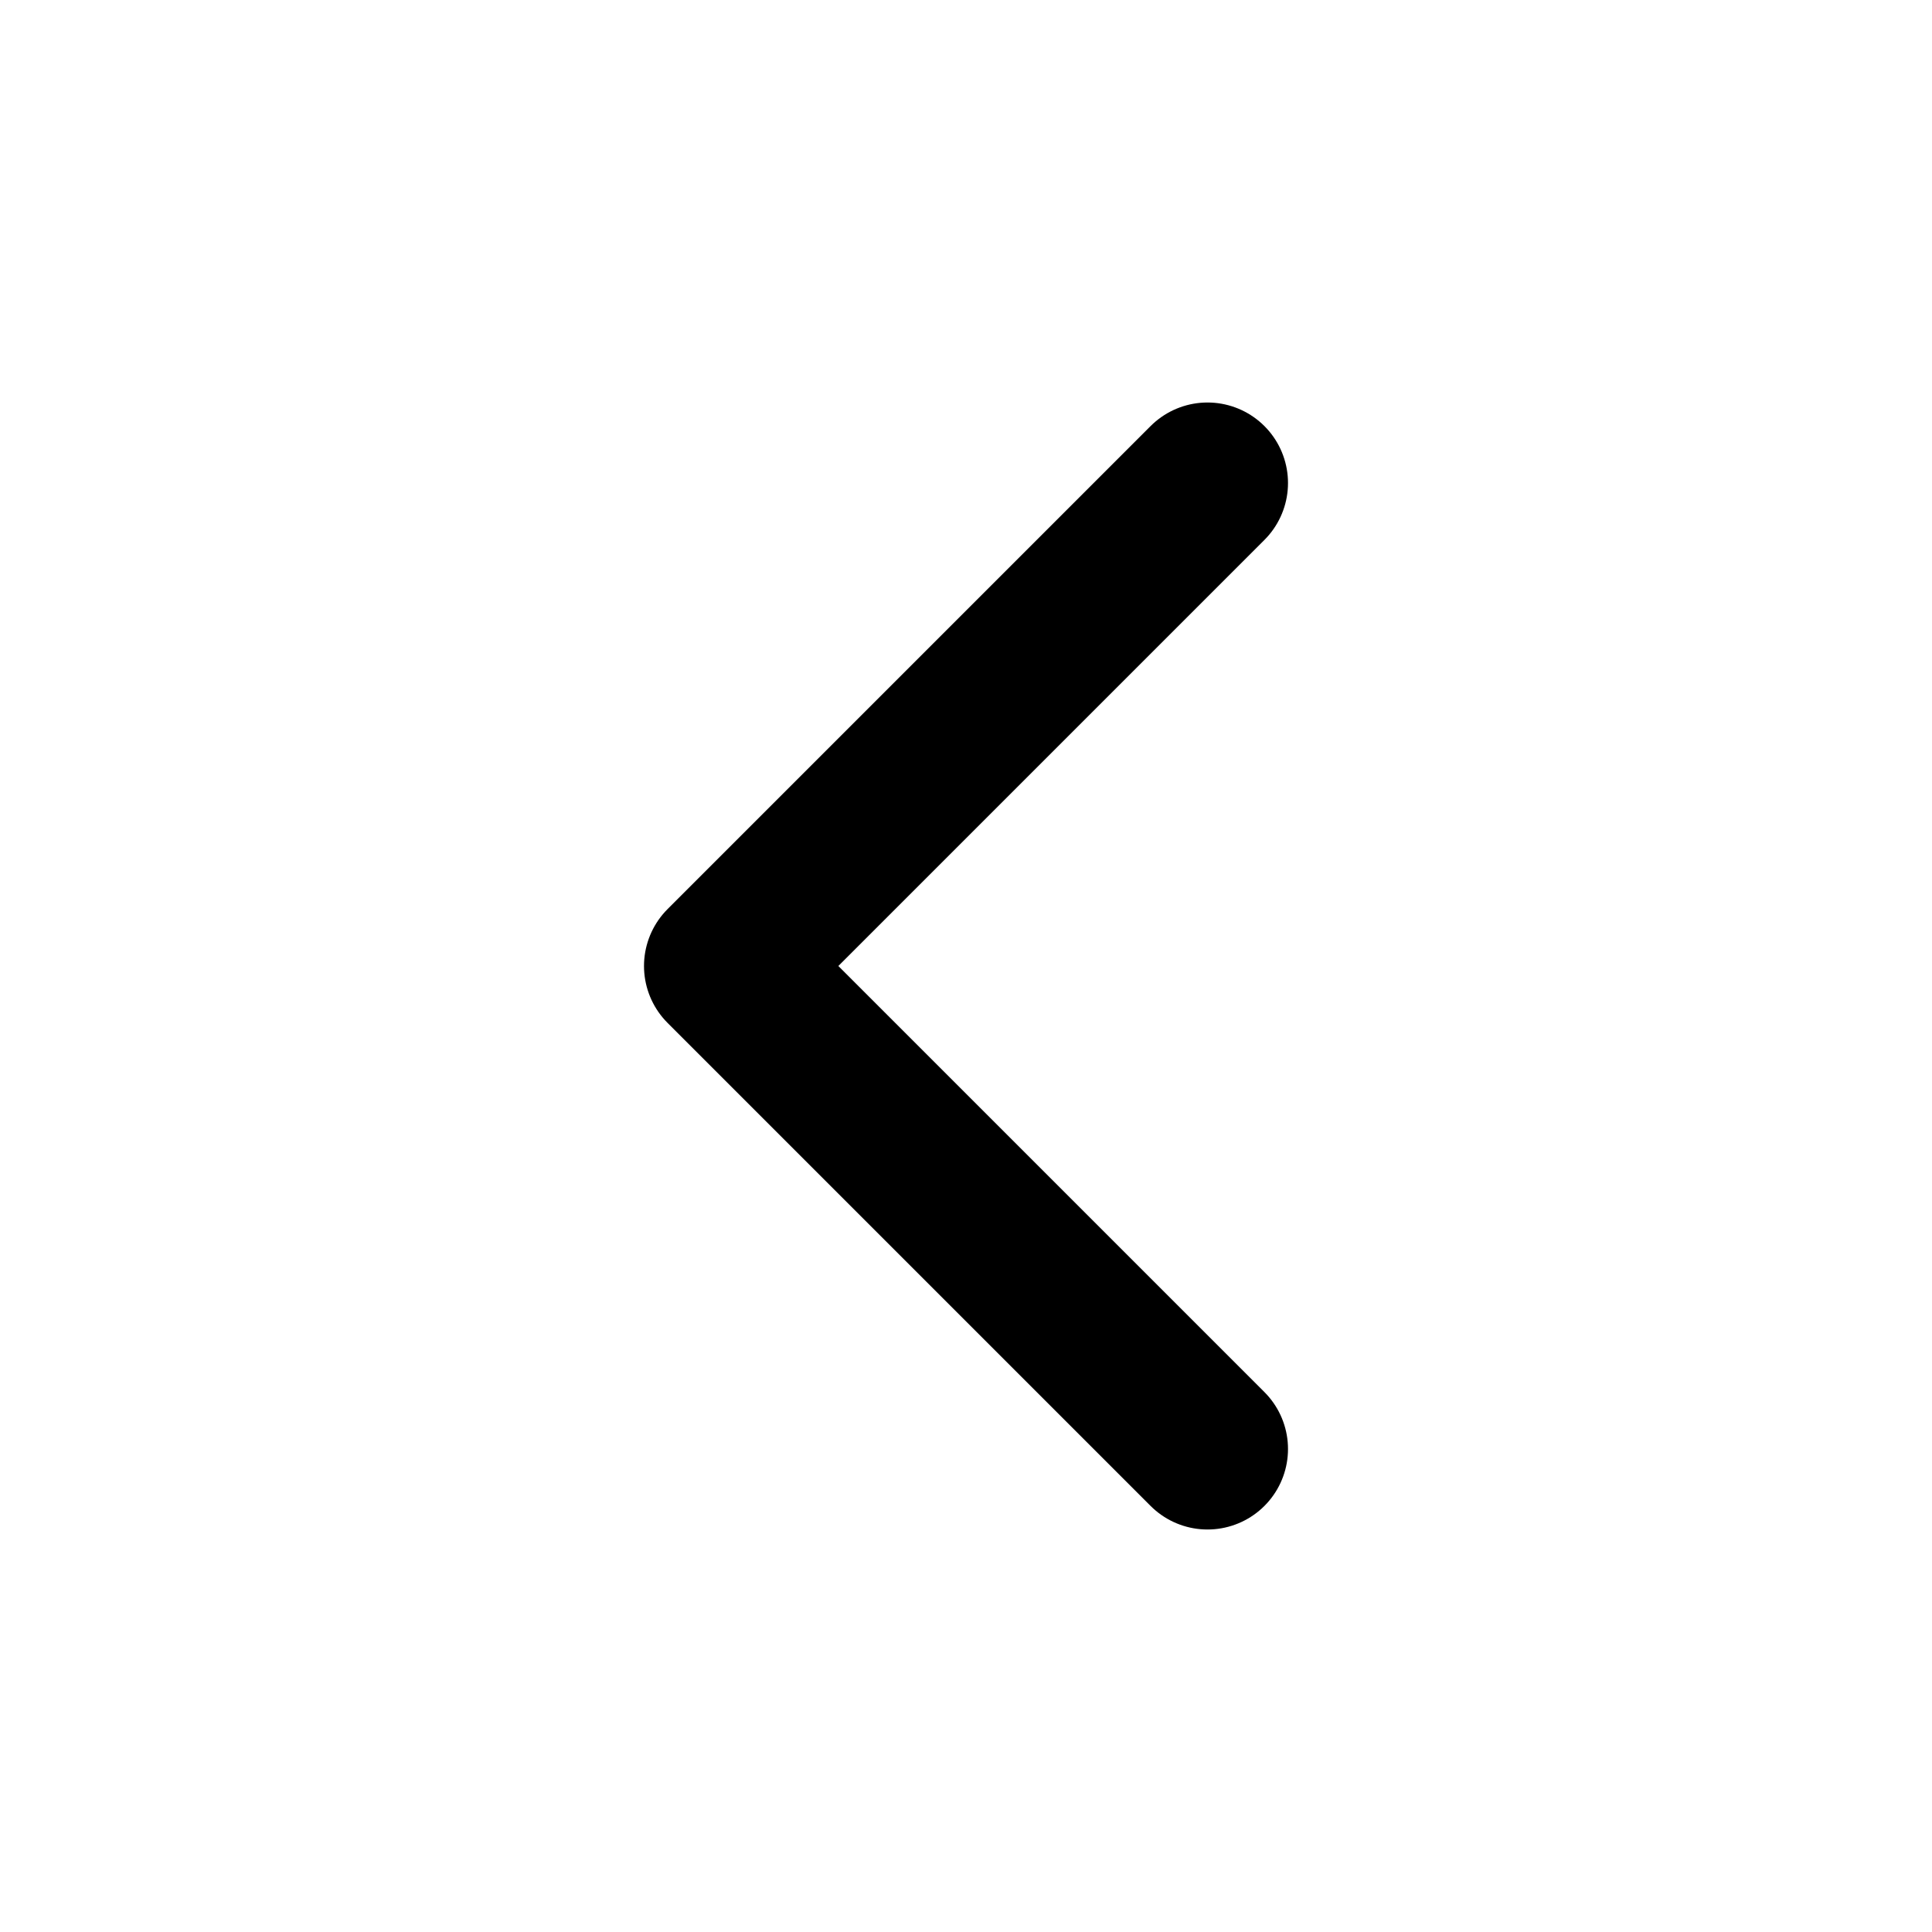
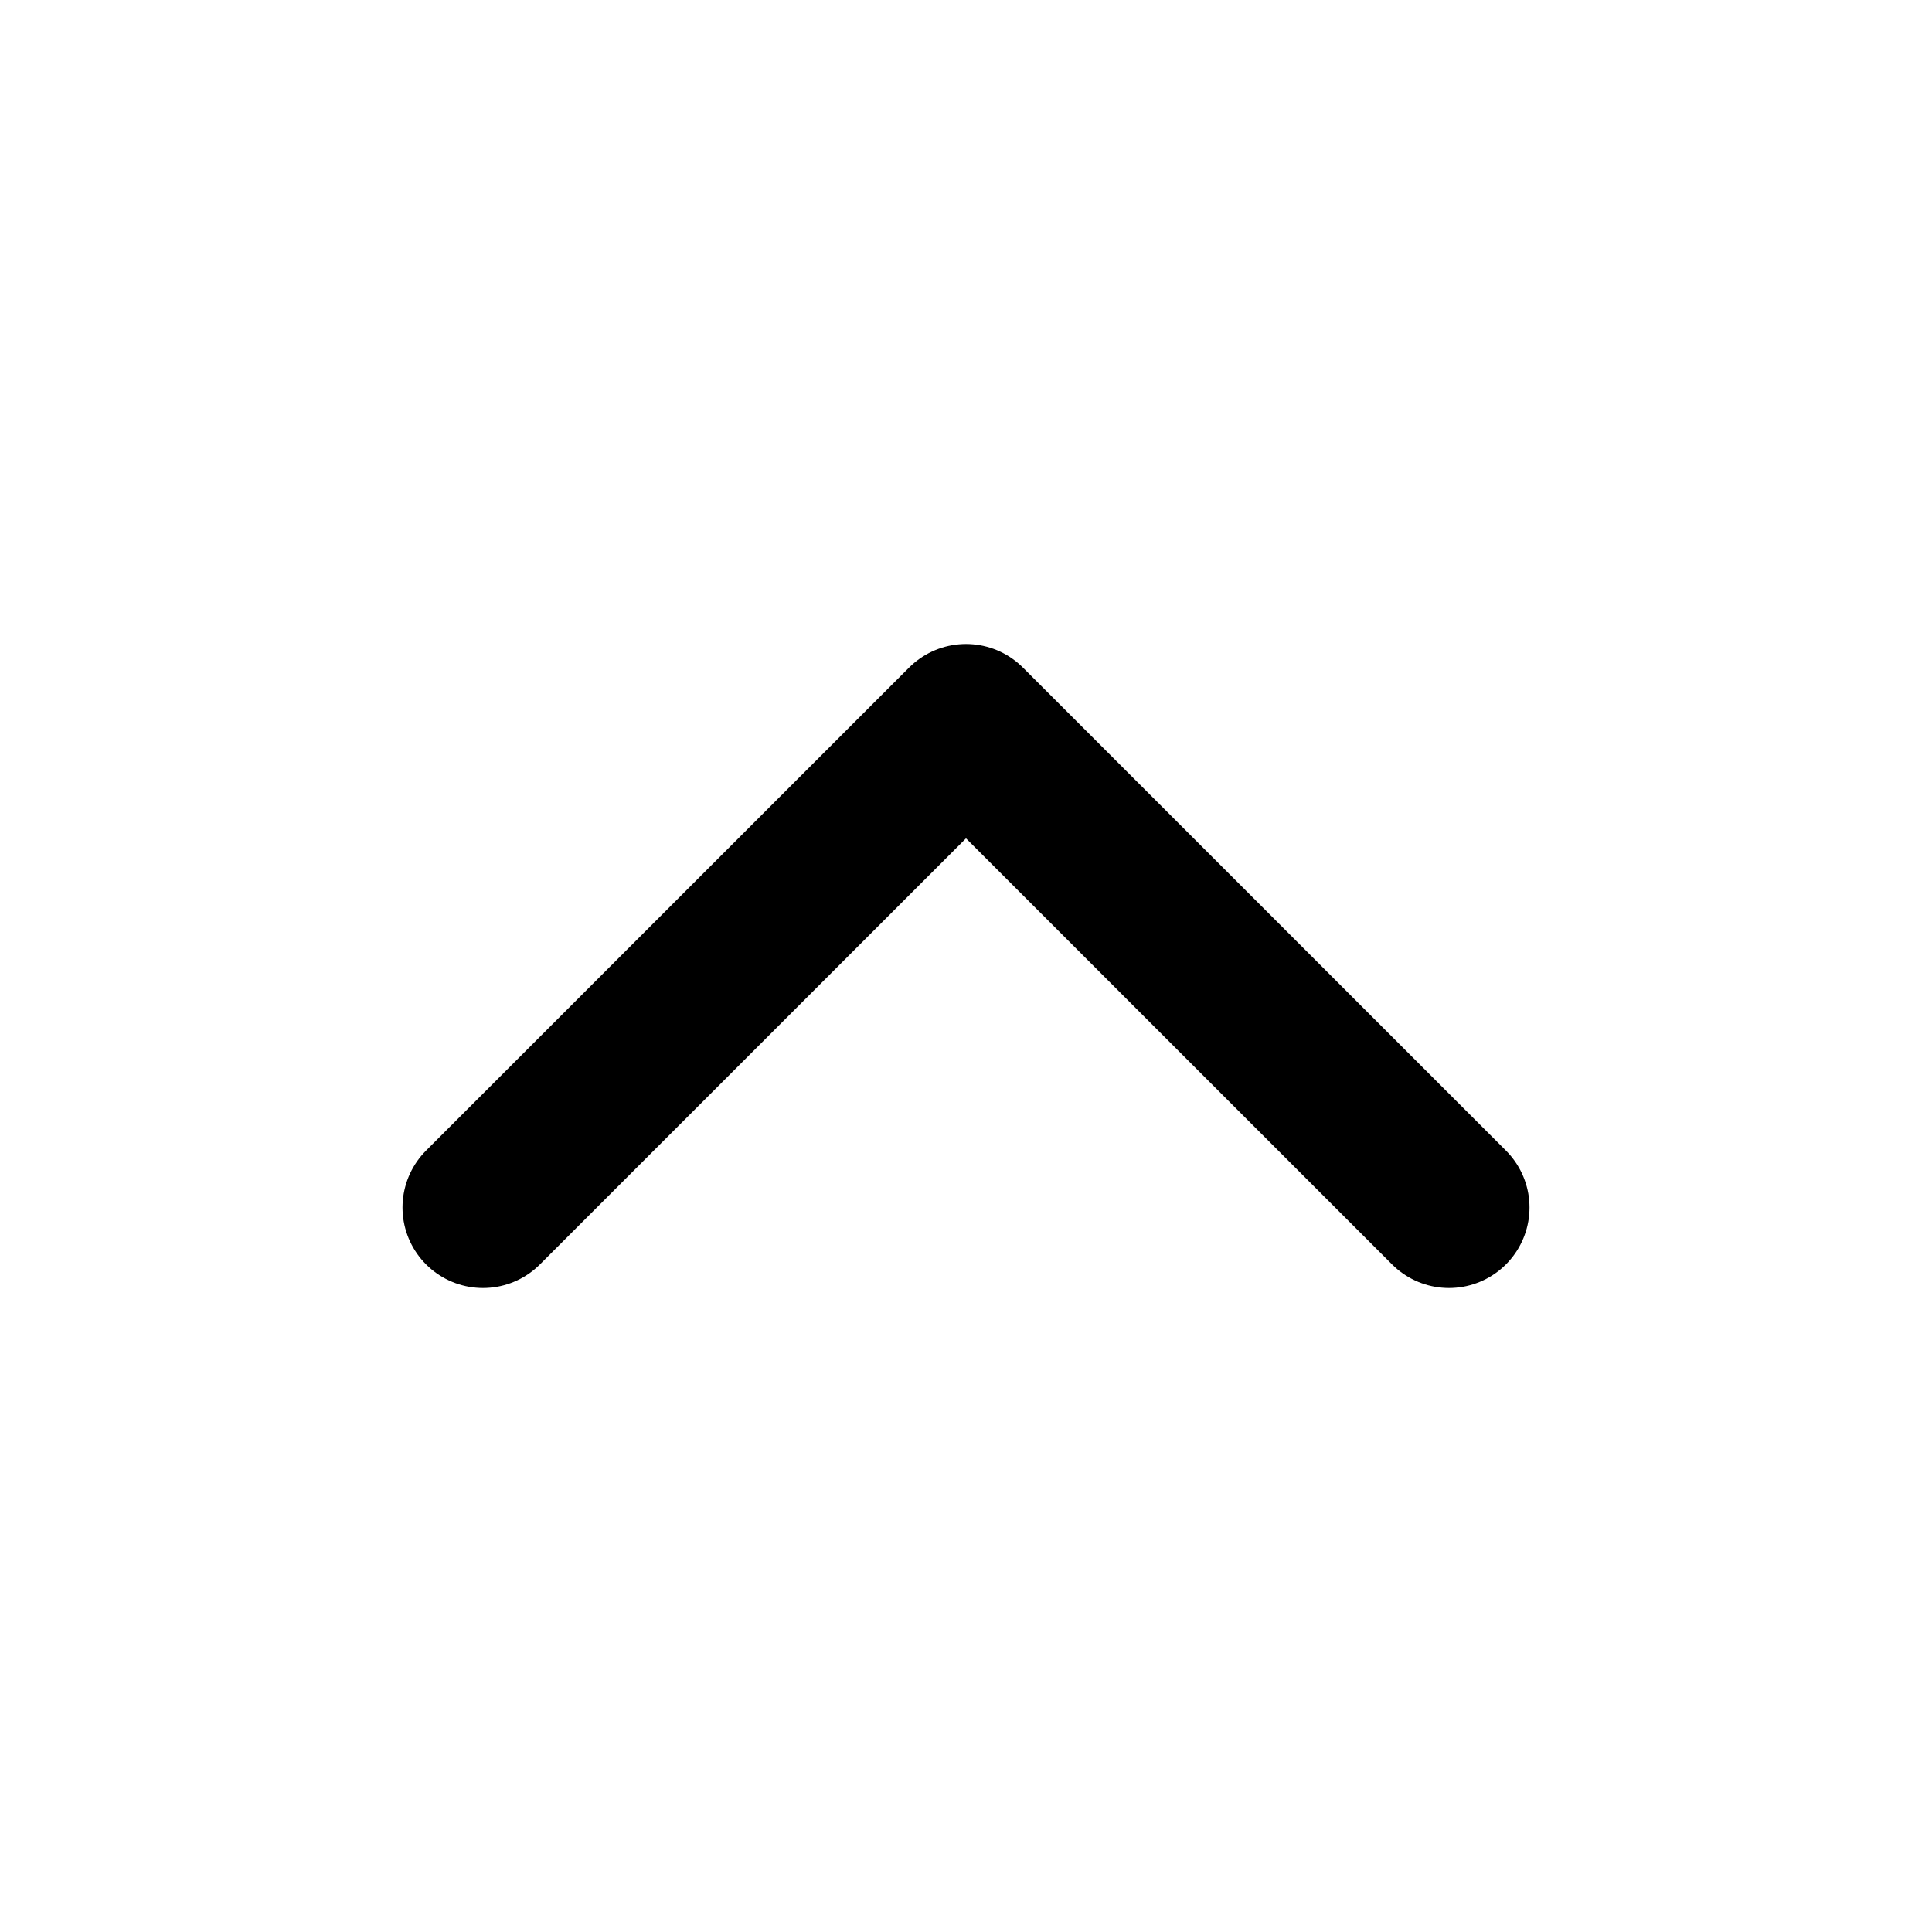
<svg xmlns="http://www.w3.org/2000/svg" width="100%" height="100%" viewBox="0 0 24 24" fill="none">
-   <path d="M15 18L9 12L15 6" stroke="black" stroke-width="2" stroke-linecap="round" stroke-linejoin="round" />
+   <path d="M18 15L12 9L6 15" stroke="black" stroke-width="2" stroke-linecap="round" stroke-linejoin="round" />
</svg>
